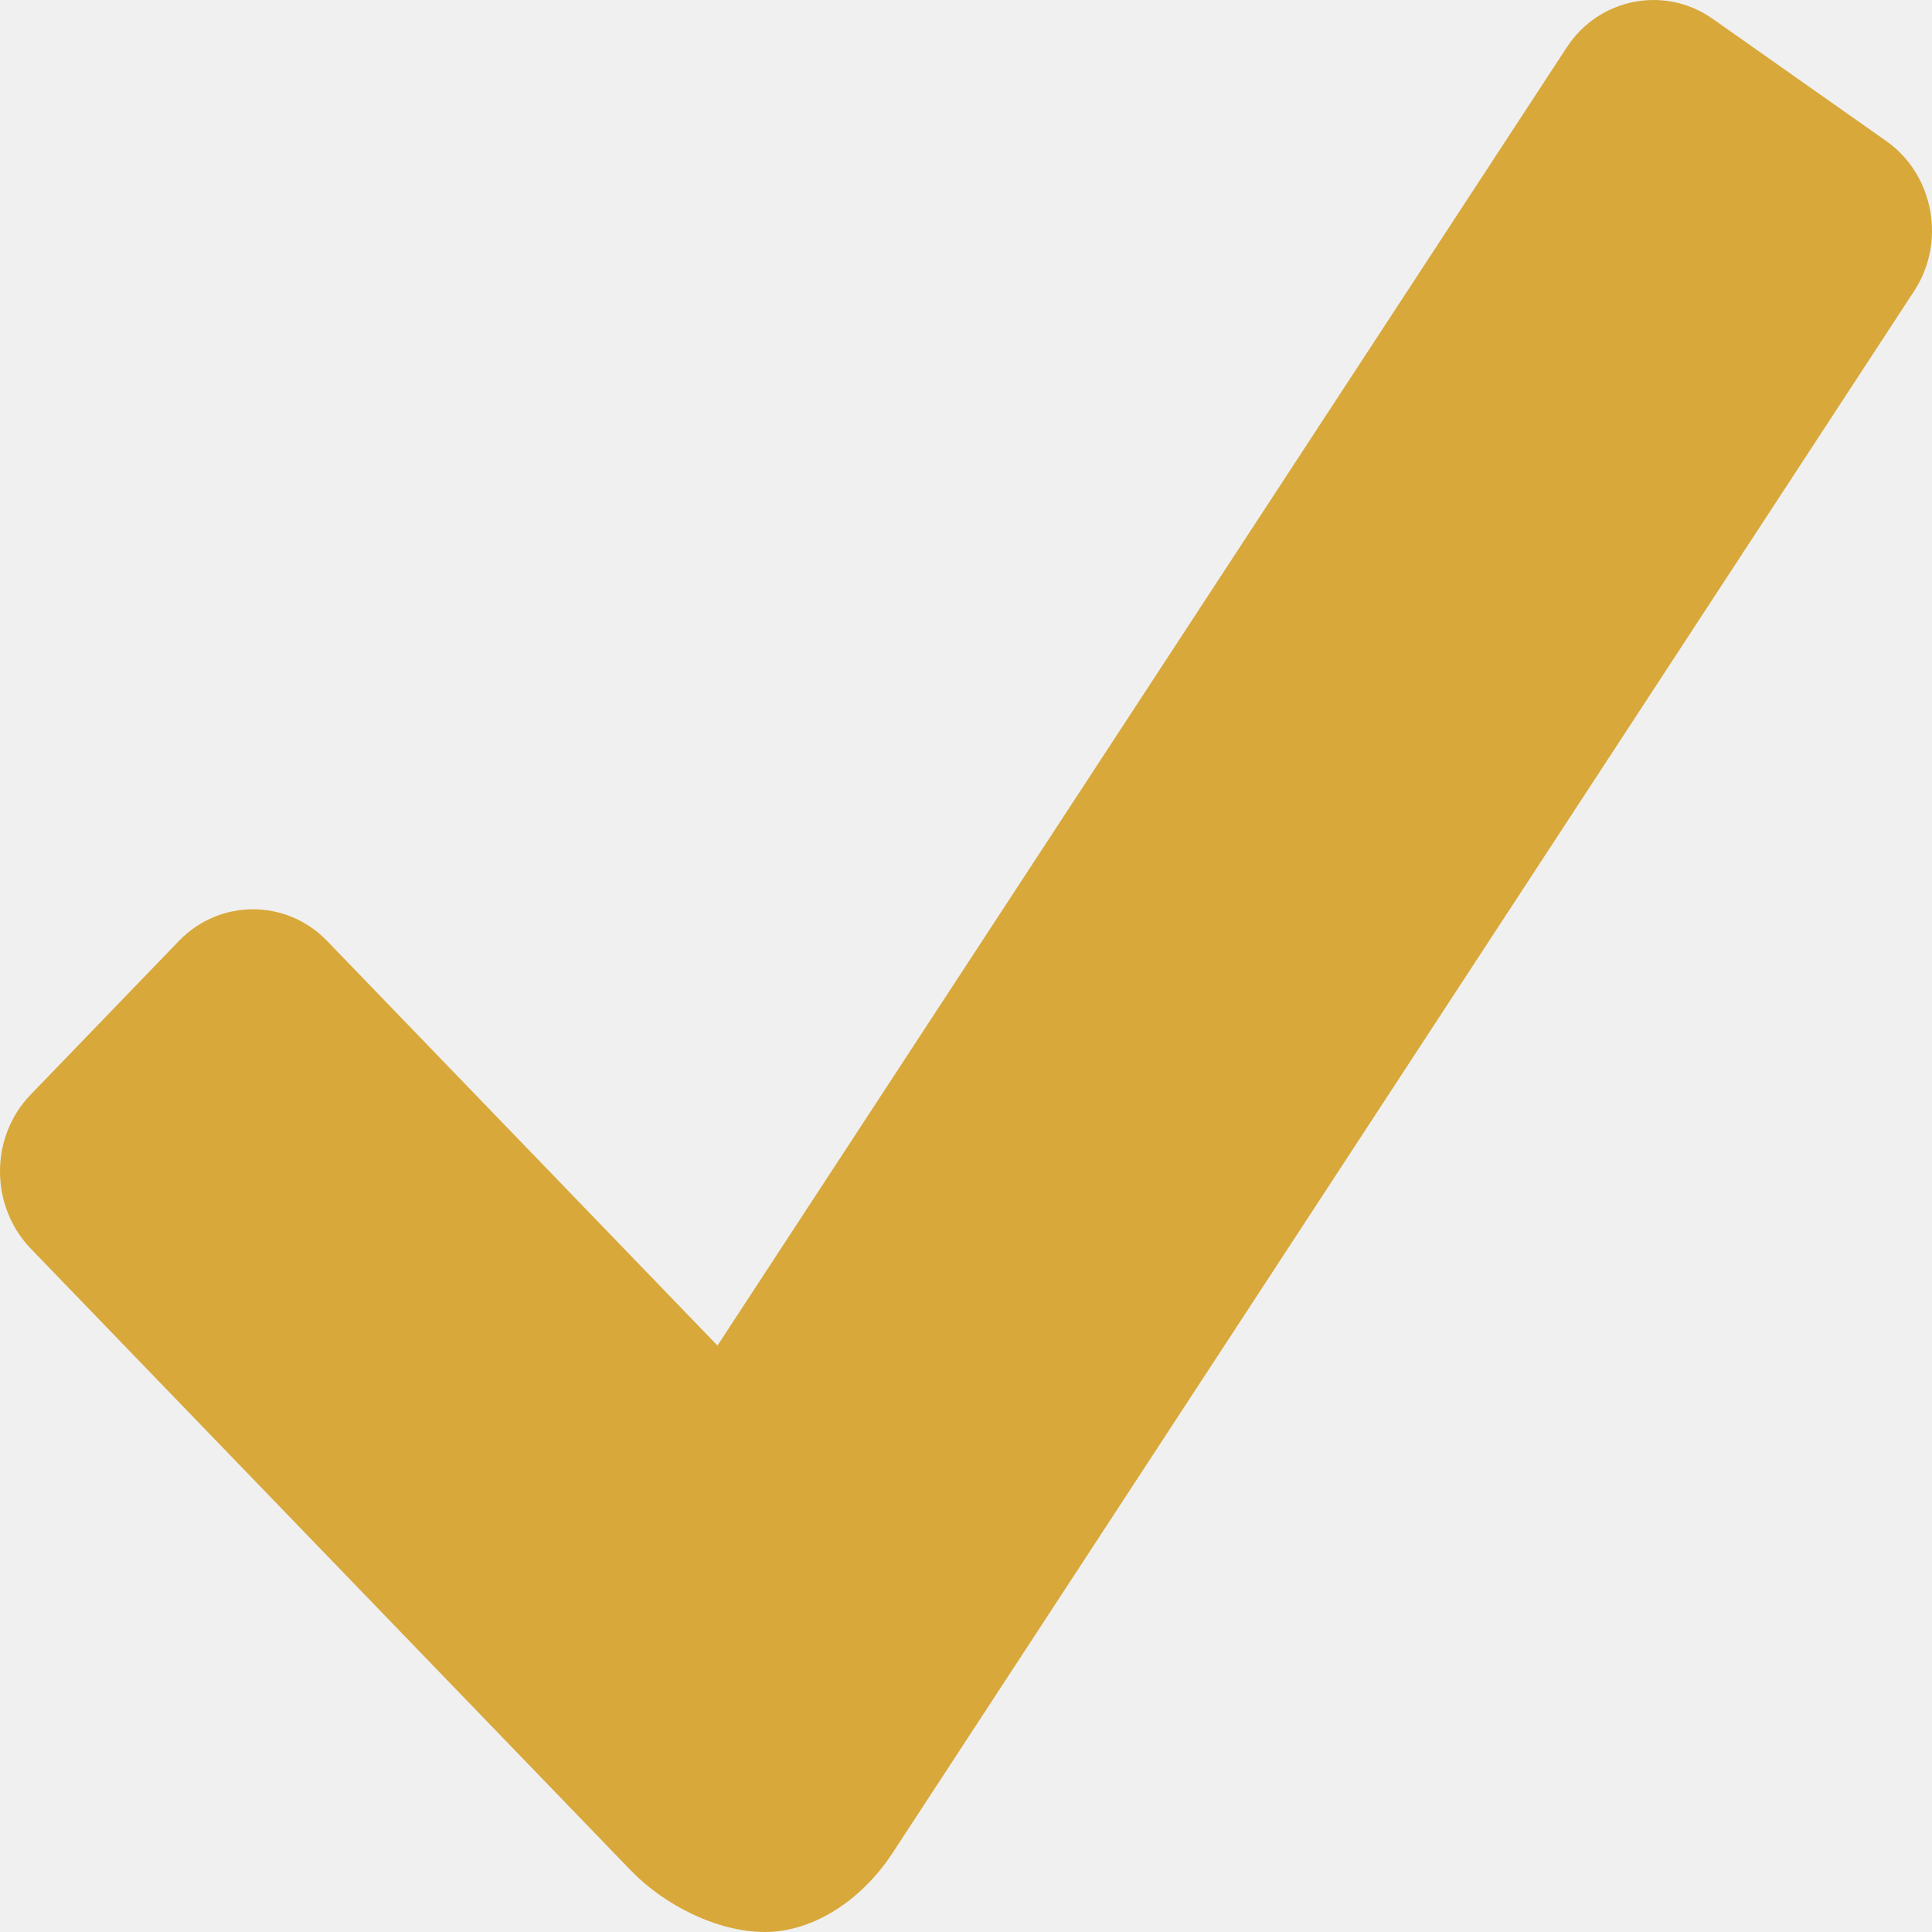
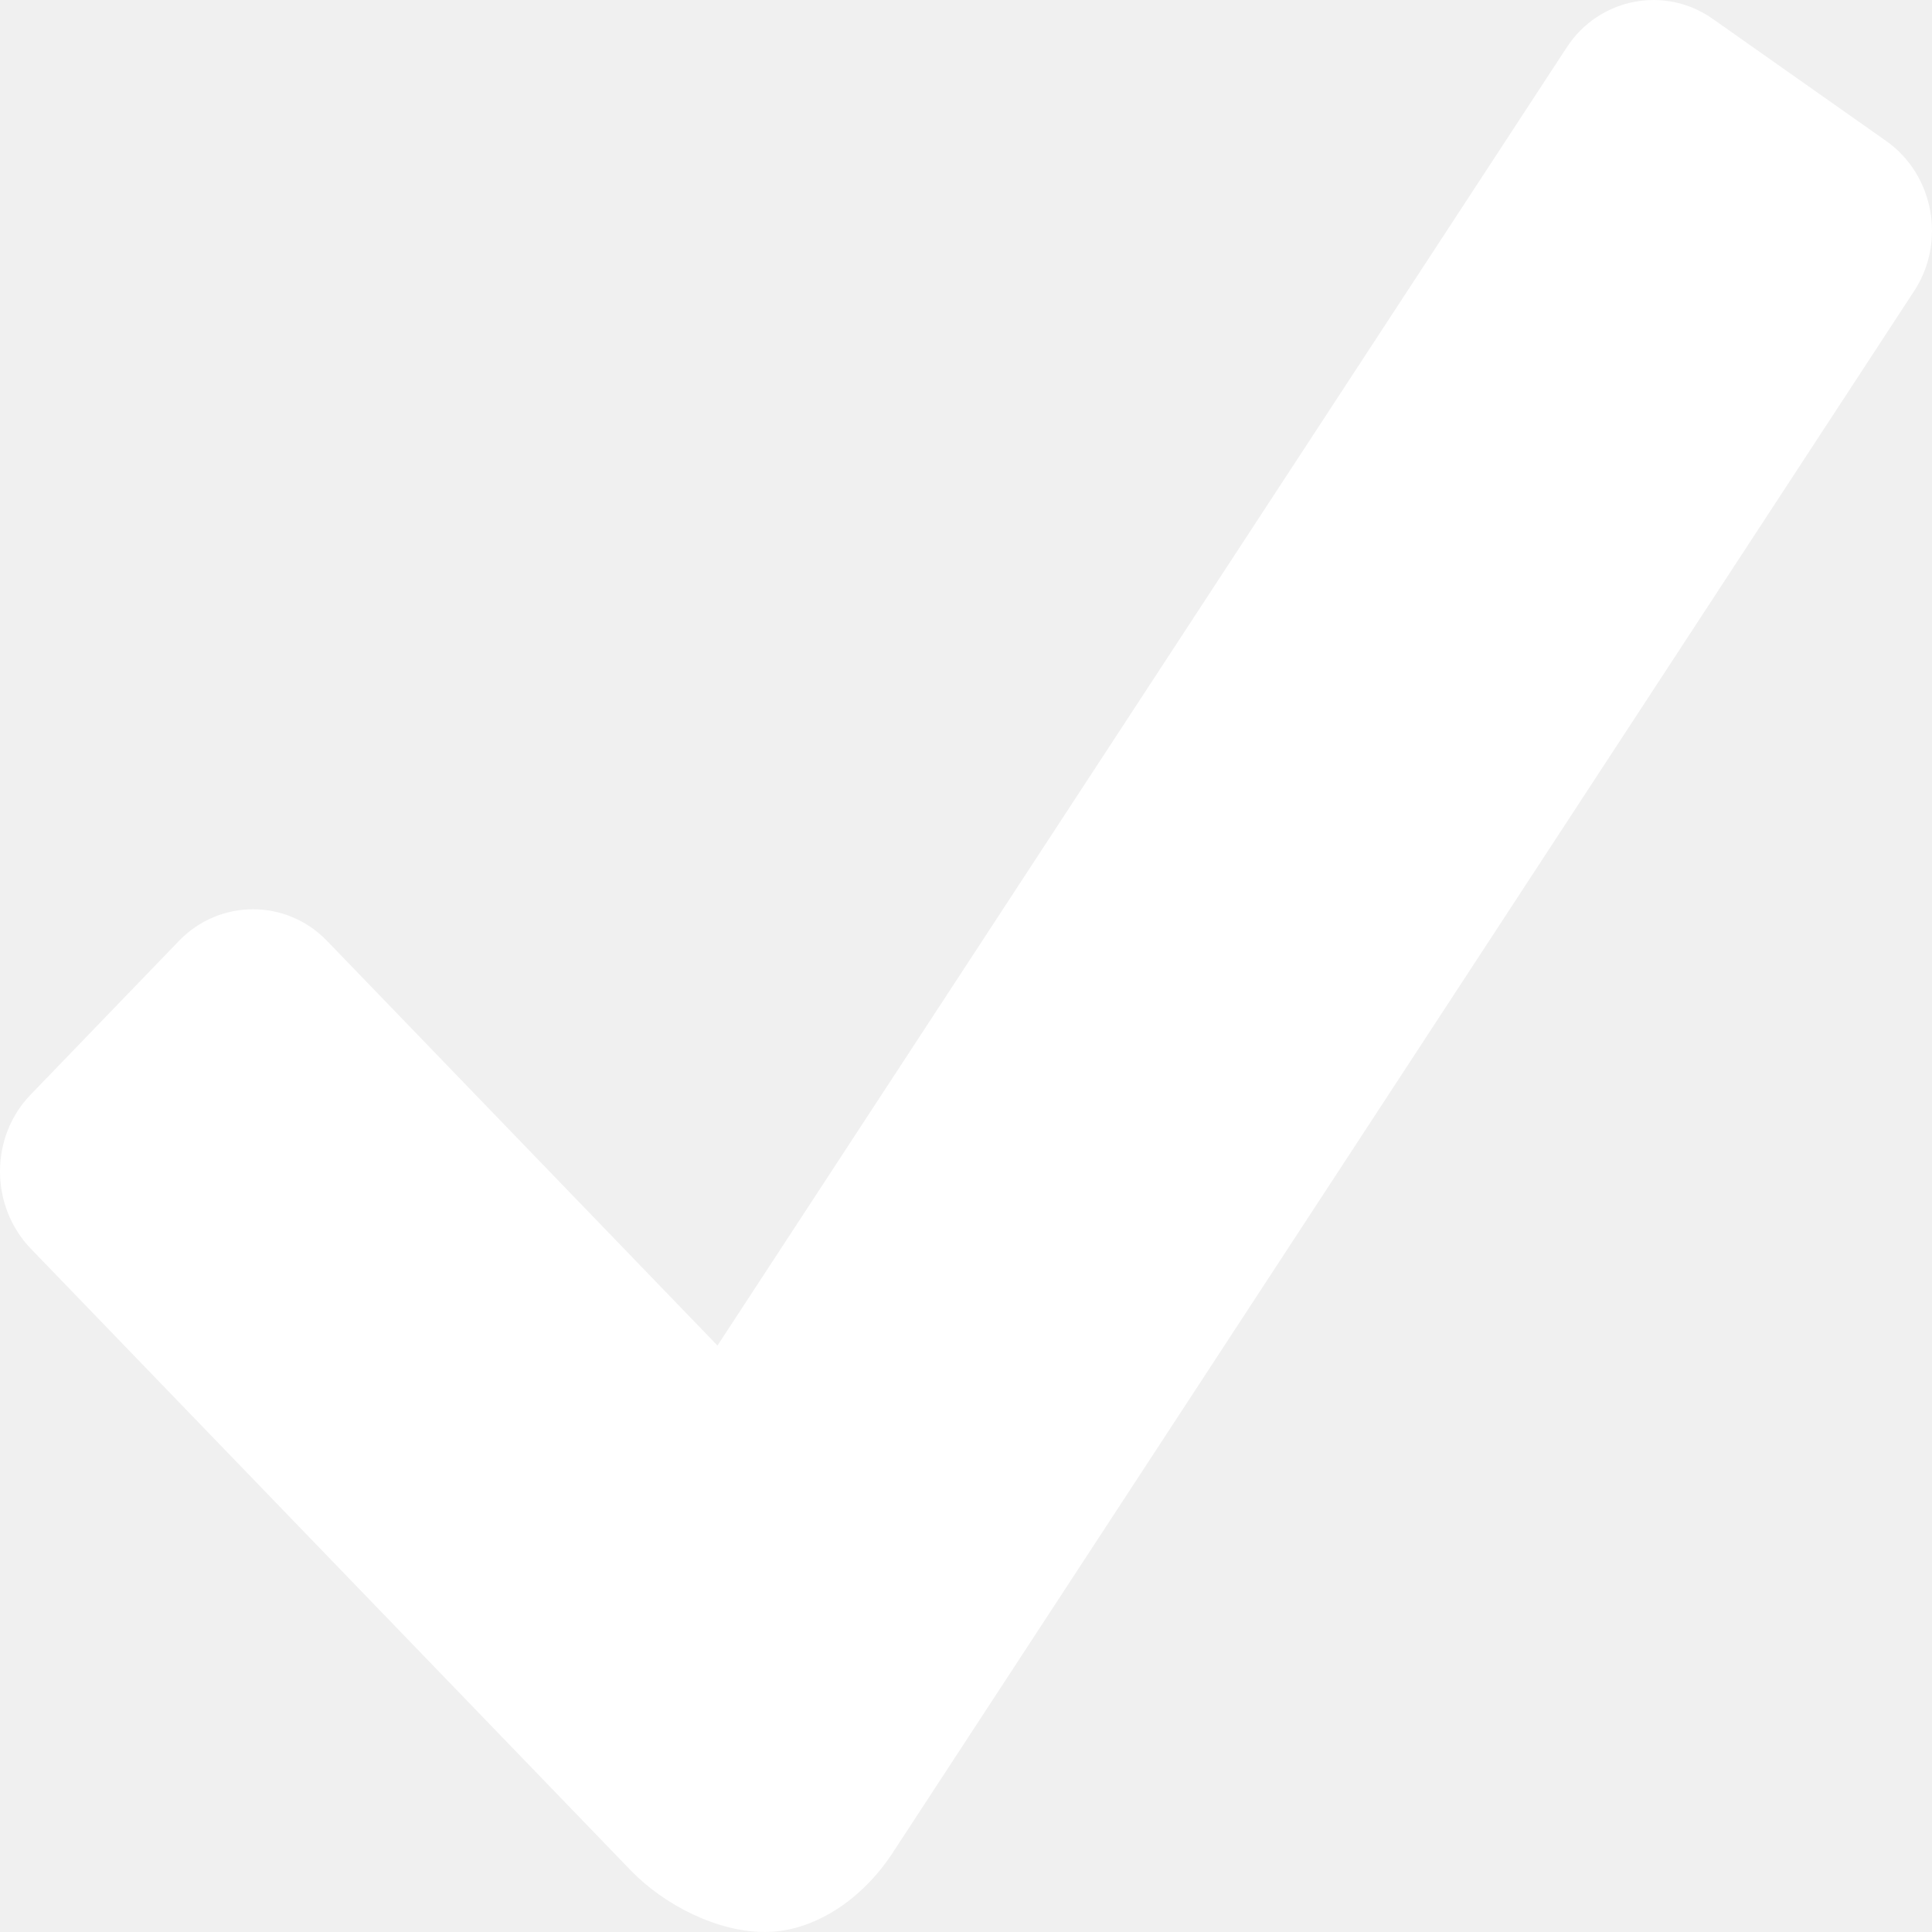
<svg xmlns="http://www.w3.org/2000/svg" width="11" height="11" viewBox="0 0 11 11" fill="none">
-   <path d="M10.738 0.802L9.751 0.107C9.478 -0.085 9.104 -0.011 8.921 0.269L4.085 7.661L1.862 5.357C1.63 5.117 1.251 5.117 1.019 5.357L0.174 6.233C-0.058 6.473 -0.058 6.865 0.174 7.108L3.592 10.65C3.784 10.848 4.085 11 4.355 11C4.626 11 4.899 10.824 5.076 10.559L10.897 1.659C11.082 1.379 11.011 0.993 10.738 0.802Z" fill="#D8A83A" />
+   <path d="M10.738 0.802L9.751 0.107C9.478 -0.085 9.104 -0.011 8.921 0.269L4.085 7.661L1.862 5.357C1.63 5.117 1.251 5.117 1.019 5.357L0.174 6.233C-0.058 6.473 -0.058 6.865 0.174 7.108L3.592 10.65C3.784 10.848 4.085 11 4.355 11C4.626 11 4.899 10.824 5.076 10.559L10.897 1.659C11.082 1.379 11.011 0.993 10.738 0.802Z" fill="#fff" />
</svg>
